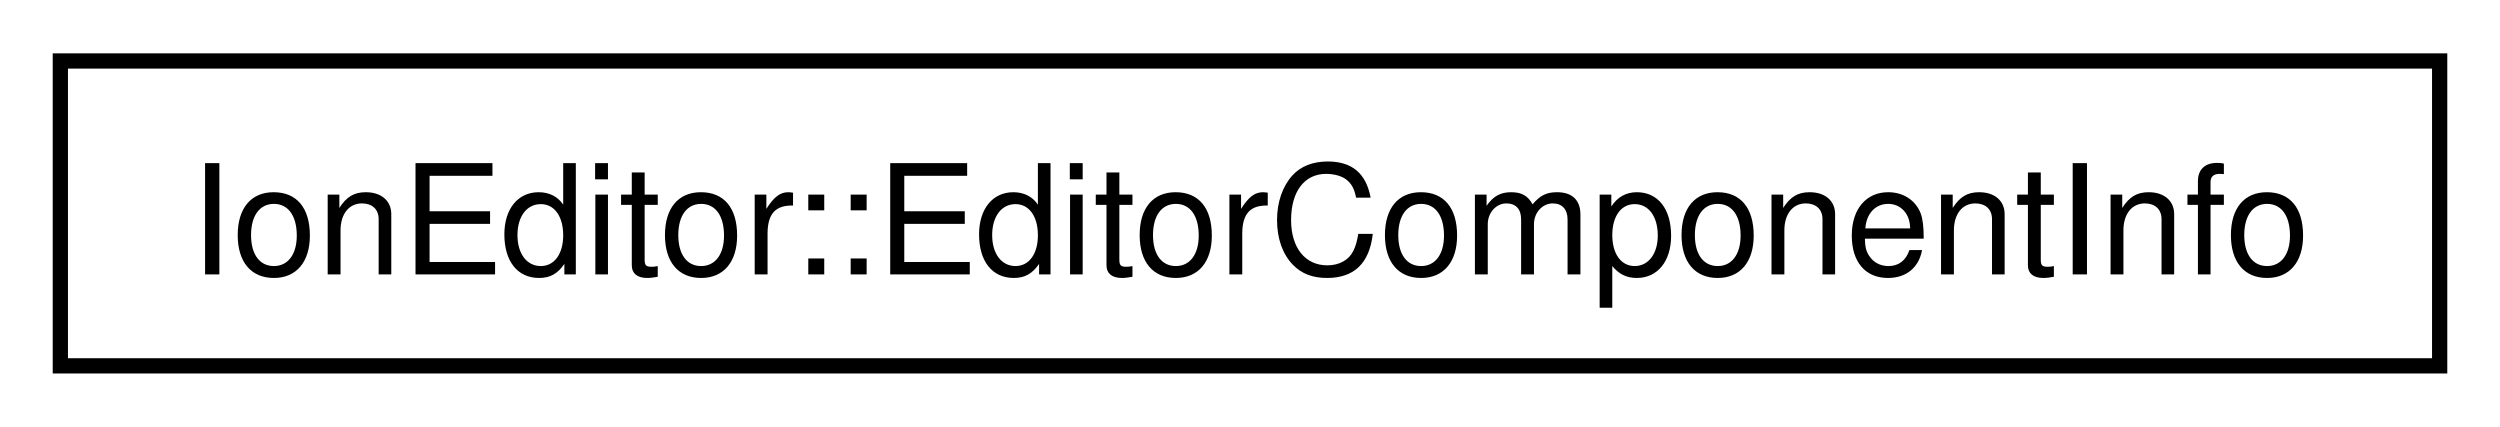
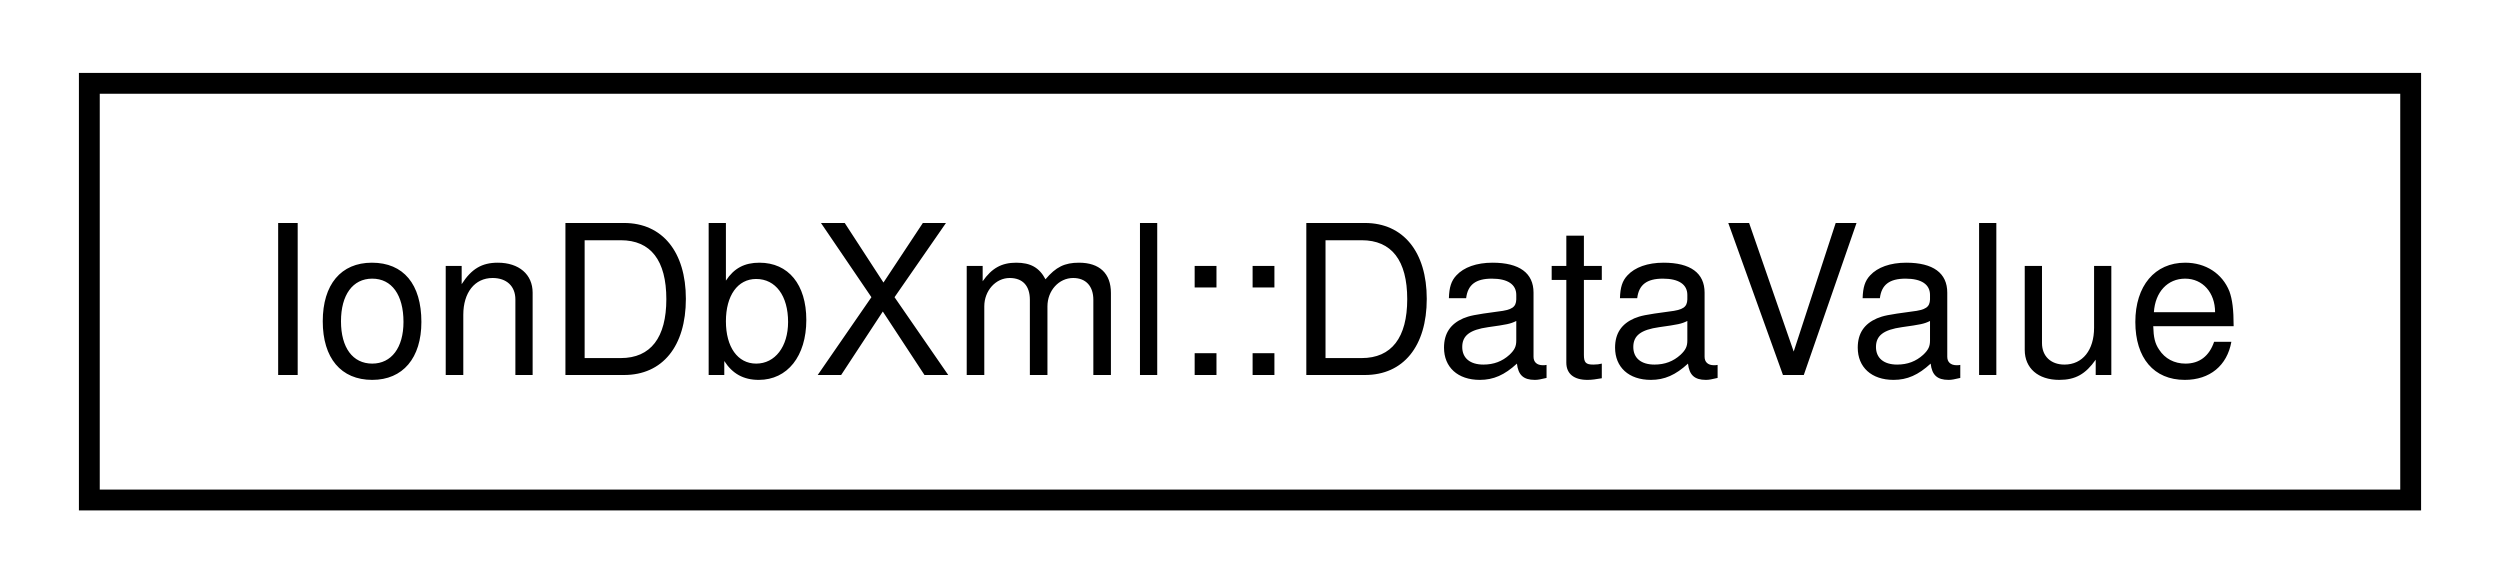
- <svg xmlns="http://www.w3.org/2000/svg" xmlns:xlink="http://www.w3.org/1999/xlink" width="164pt" height="28pt" viewBox="0.00 0.00 164.00 28.00">
+ <svg xmlns="http://www.w3.org/2000/svg" xmlns:xlink="http://www.w3.org/1999/xlink" width="120pt" height="28pt" viewBox="0.00 0.00 120.00 28.00">
  <g id="graph1" class="graph" transform="scale(1 1) rotate(0) translate(4 24)">
    <g id="node1" class="node">
-       <a xlink:href="class_ion_editor_1_1_editor_component_info.html" target="_top" xlink:title="Provides basic information about the editor widget to components, which is not visible otherwise...">
-         <polygon fill="none" stroke="black" points="-0.042,-0 -0.042,-20 156.042,-20 156.042,-0 -0.042,-0" />
-         <text text-anchor="middle" x="78" y="-6" font-family="Helvetica,sans-Serif" font-size="10.00">IonEditor::EditorComponentInfo</text>
+       <a xlink:href="class_ion_db_xml_1_1_data_value.html" target="_top" xlink:title="Xml node retrieved as a result of a storage query.">
+         <polygon fill="none" stroke="black" points="0.288,-0 0.288,-20 111.712,-20 111.712,-0 0.288,-0" />
+         <text text-anchor="middle" x="56" y="-6" font-family="Helvetica,sans-Serif" font-size="10.00">IonDbXml::DataValue</text>
      </a>
    </g>
  </g>
</svg>
